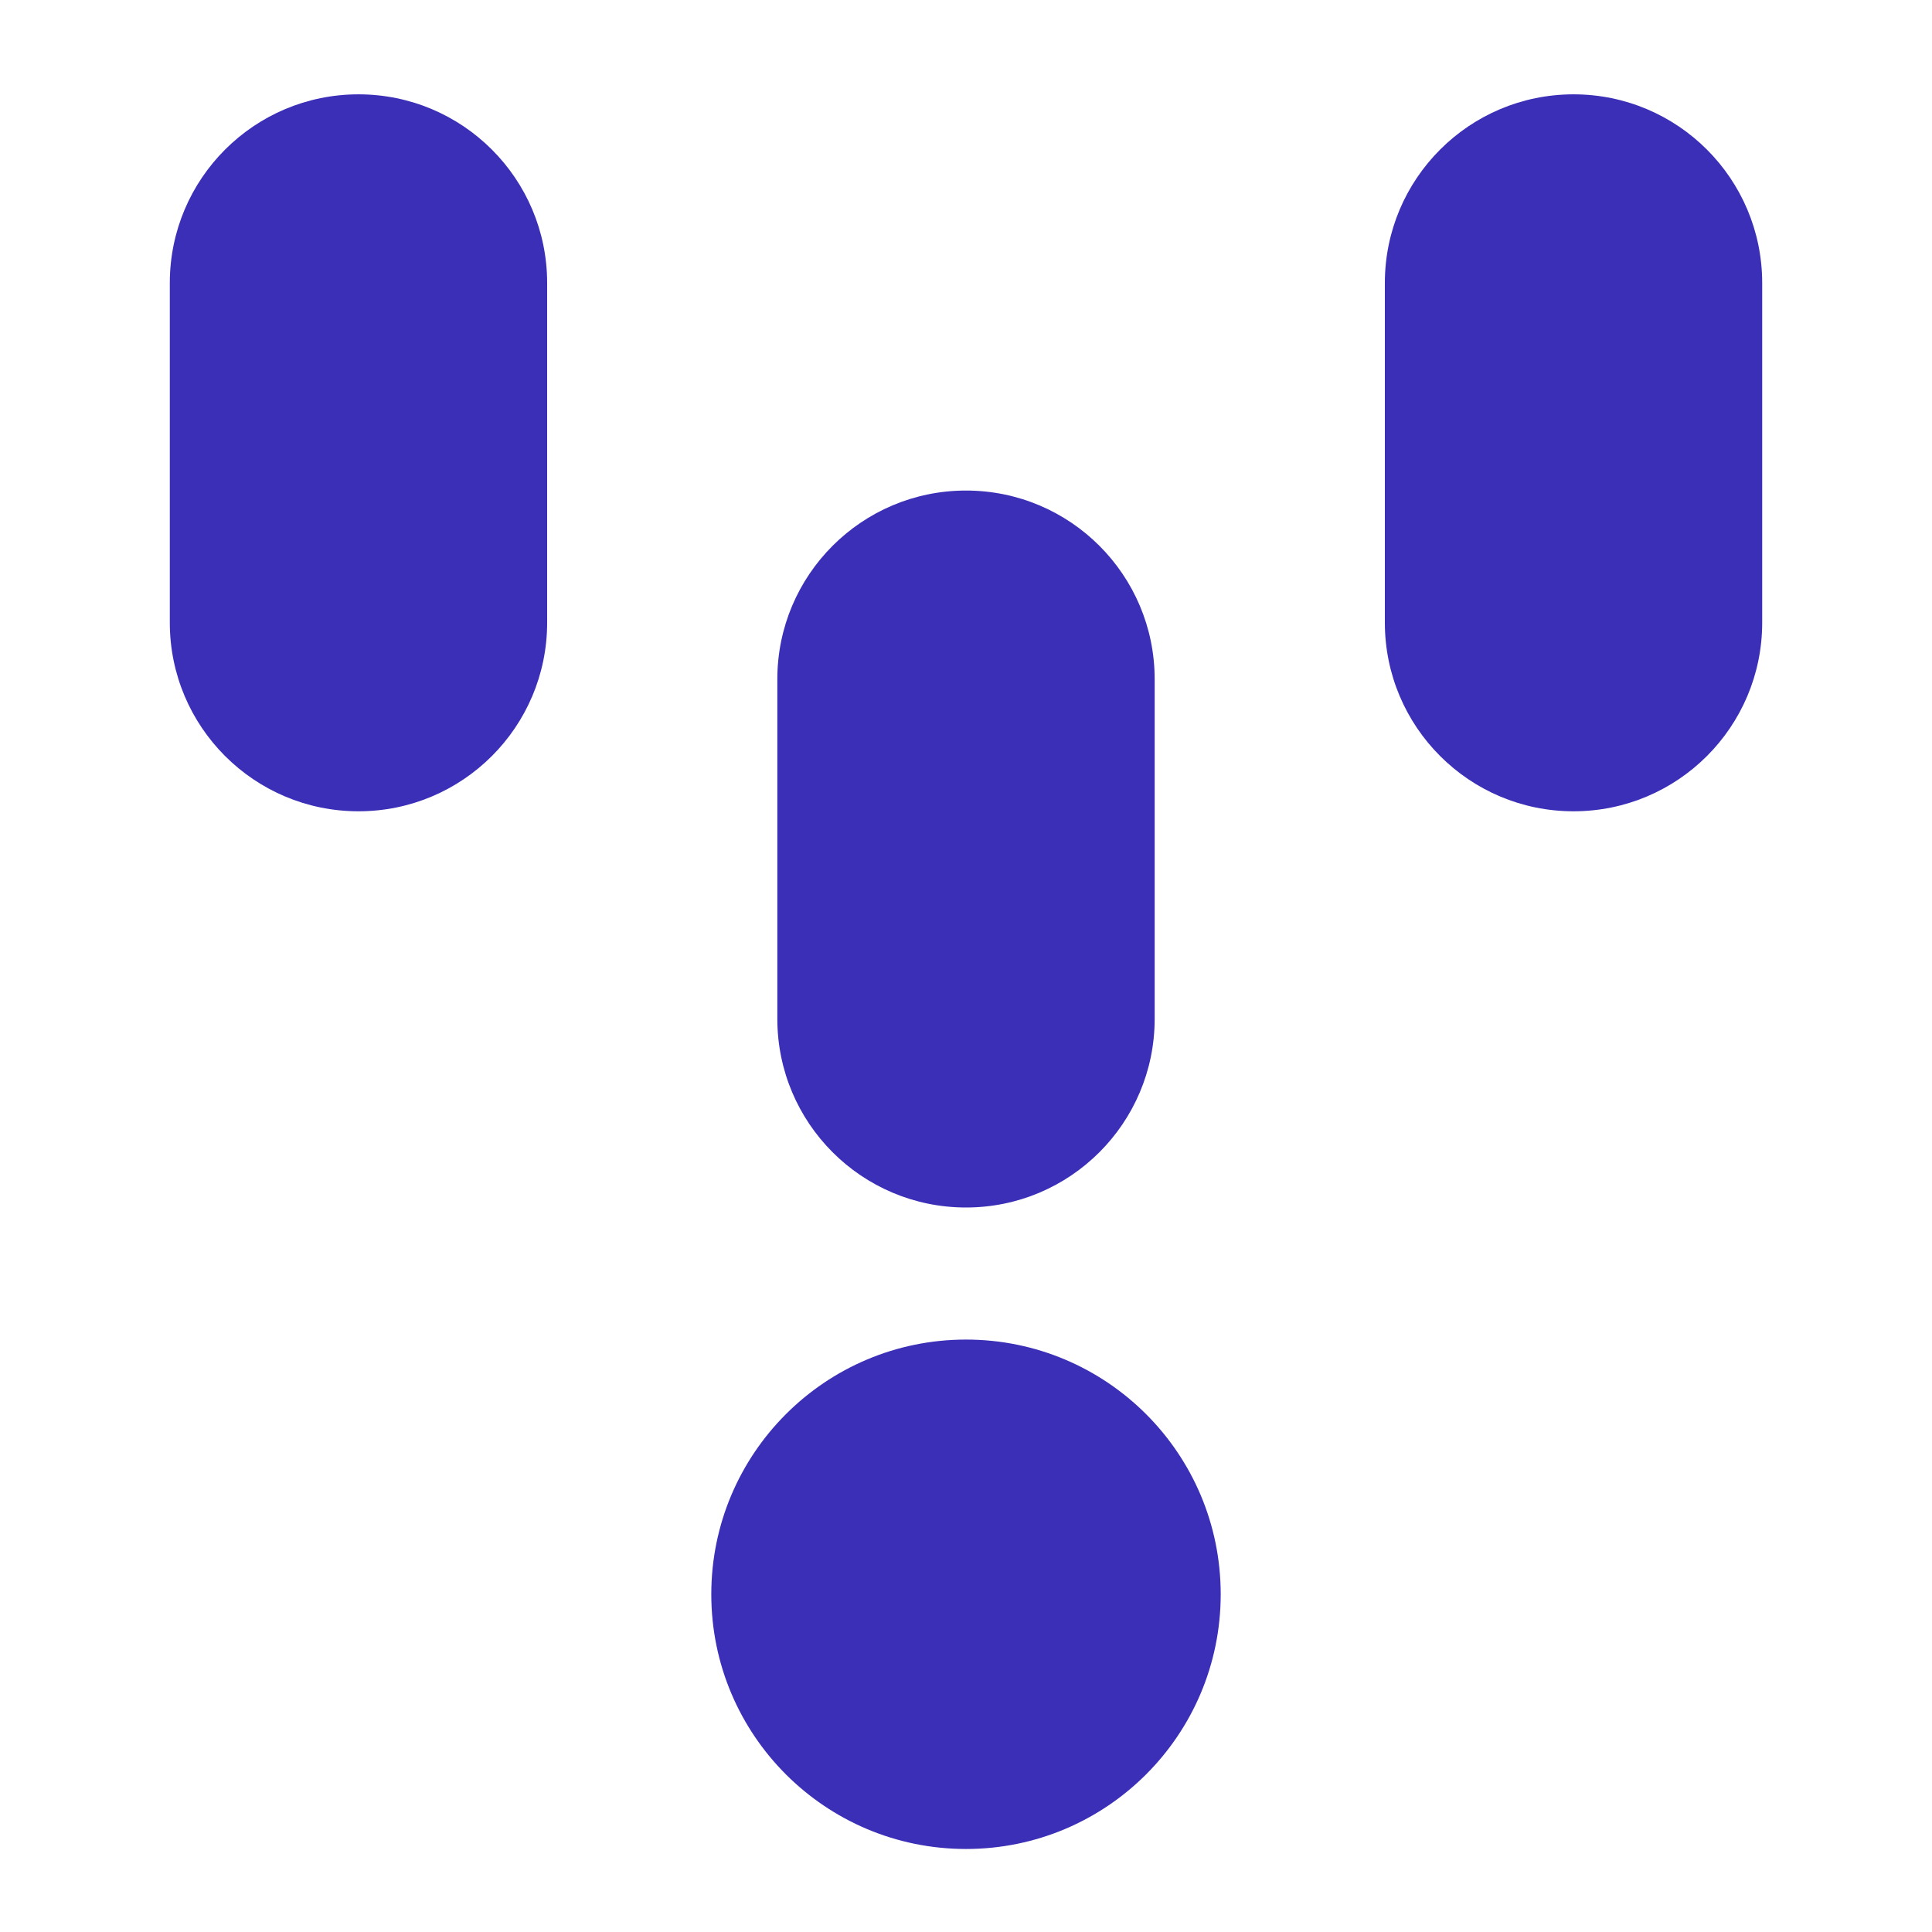
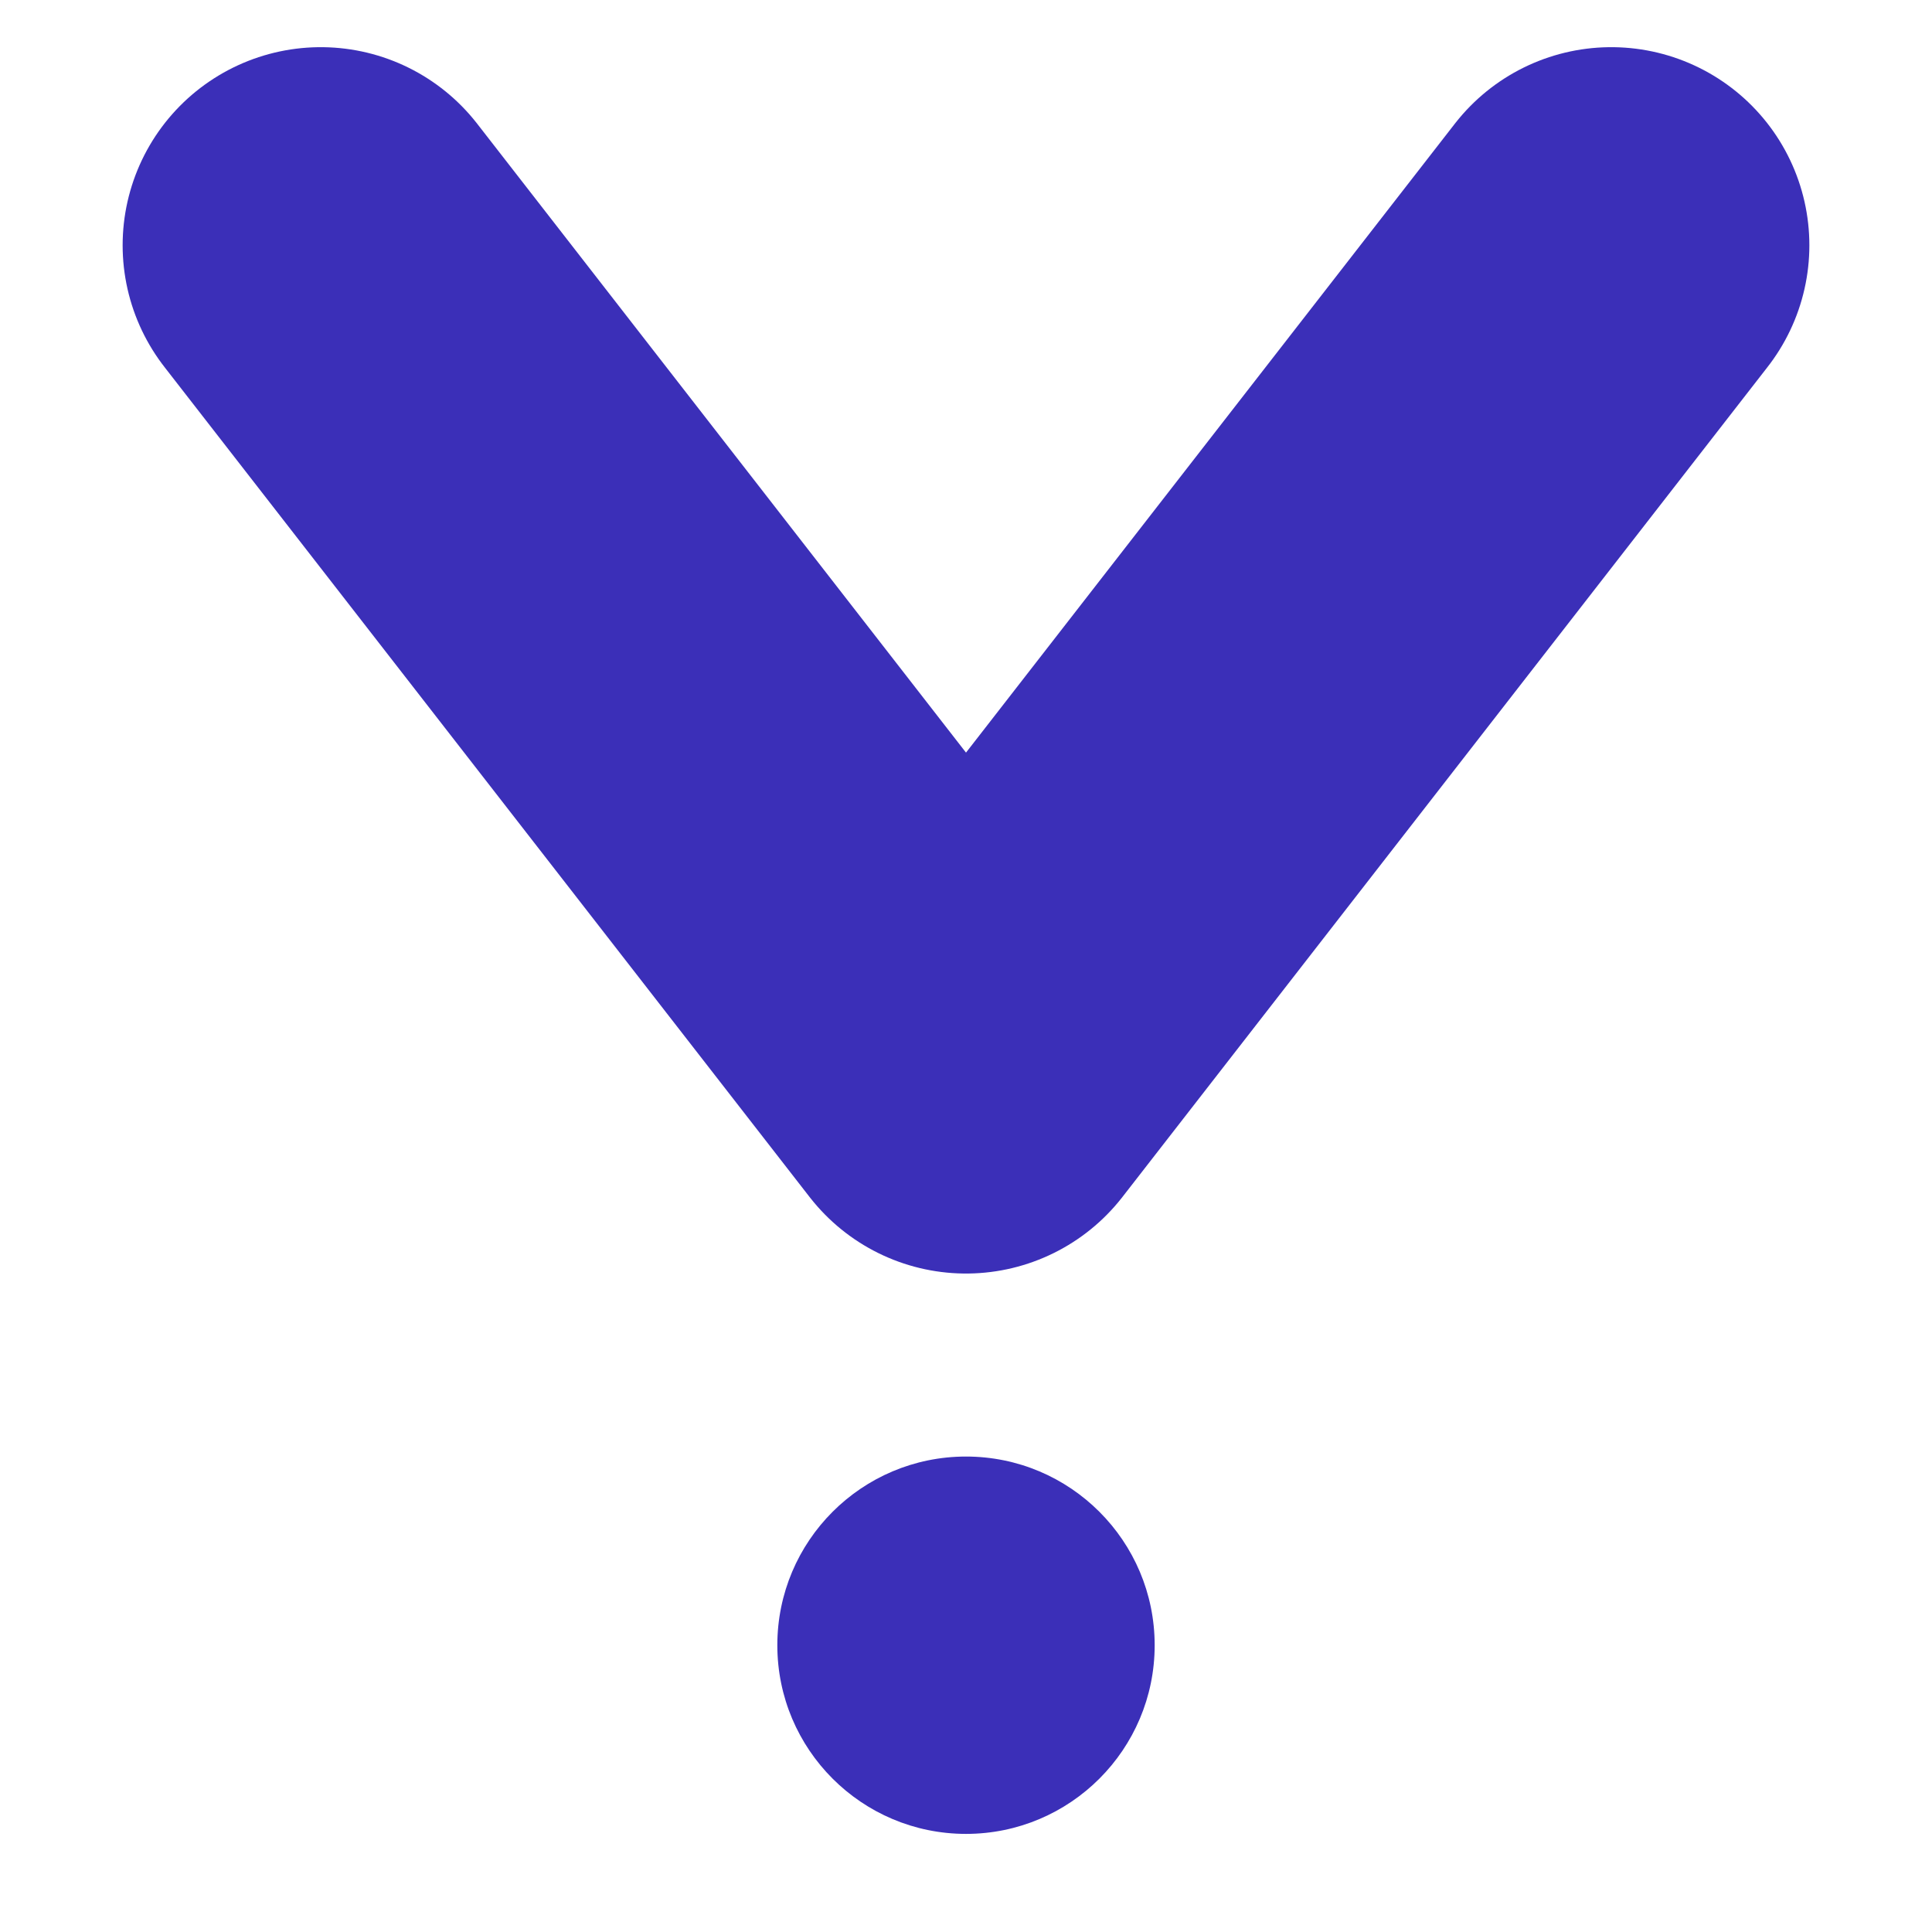
<svg xmlns="http://www.w3.org/2000/svg" viewBox="0 0 1024 1024" width="1024" height="1024">
-   <rect x="90" y="50" width="200" height="380" rx="100" fill="#3B2FB8" />
-   <rect x="412" y="260" width="200" height="380" rx="100" fill="#3B2FB8" />
-   <rect x="734" y="50" width="200" height="380" rx="100" fill="#3B2FB8" />
-   <circle cx="512" cy="845" r="135" fill="#3B2FB8" />
+   <path d="M170 130 L512 570 L854 130" fill="none" stroke="#3B2FB8" stroke-width="210" stroke-linecap="round" stroke-linejoin="round" />
+   <circle cx="512" cy="872" r="100" fill="#3B2FB8" />
</svg>
